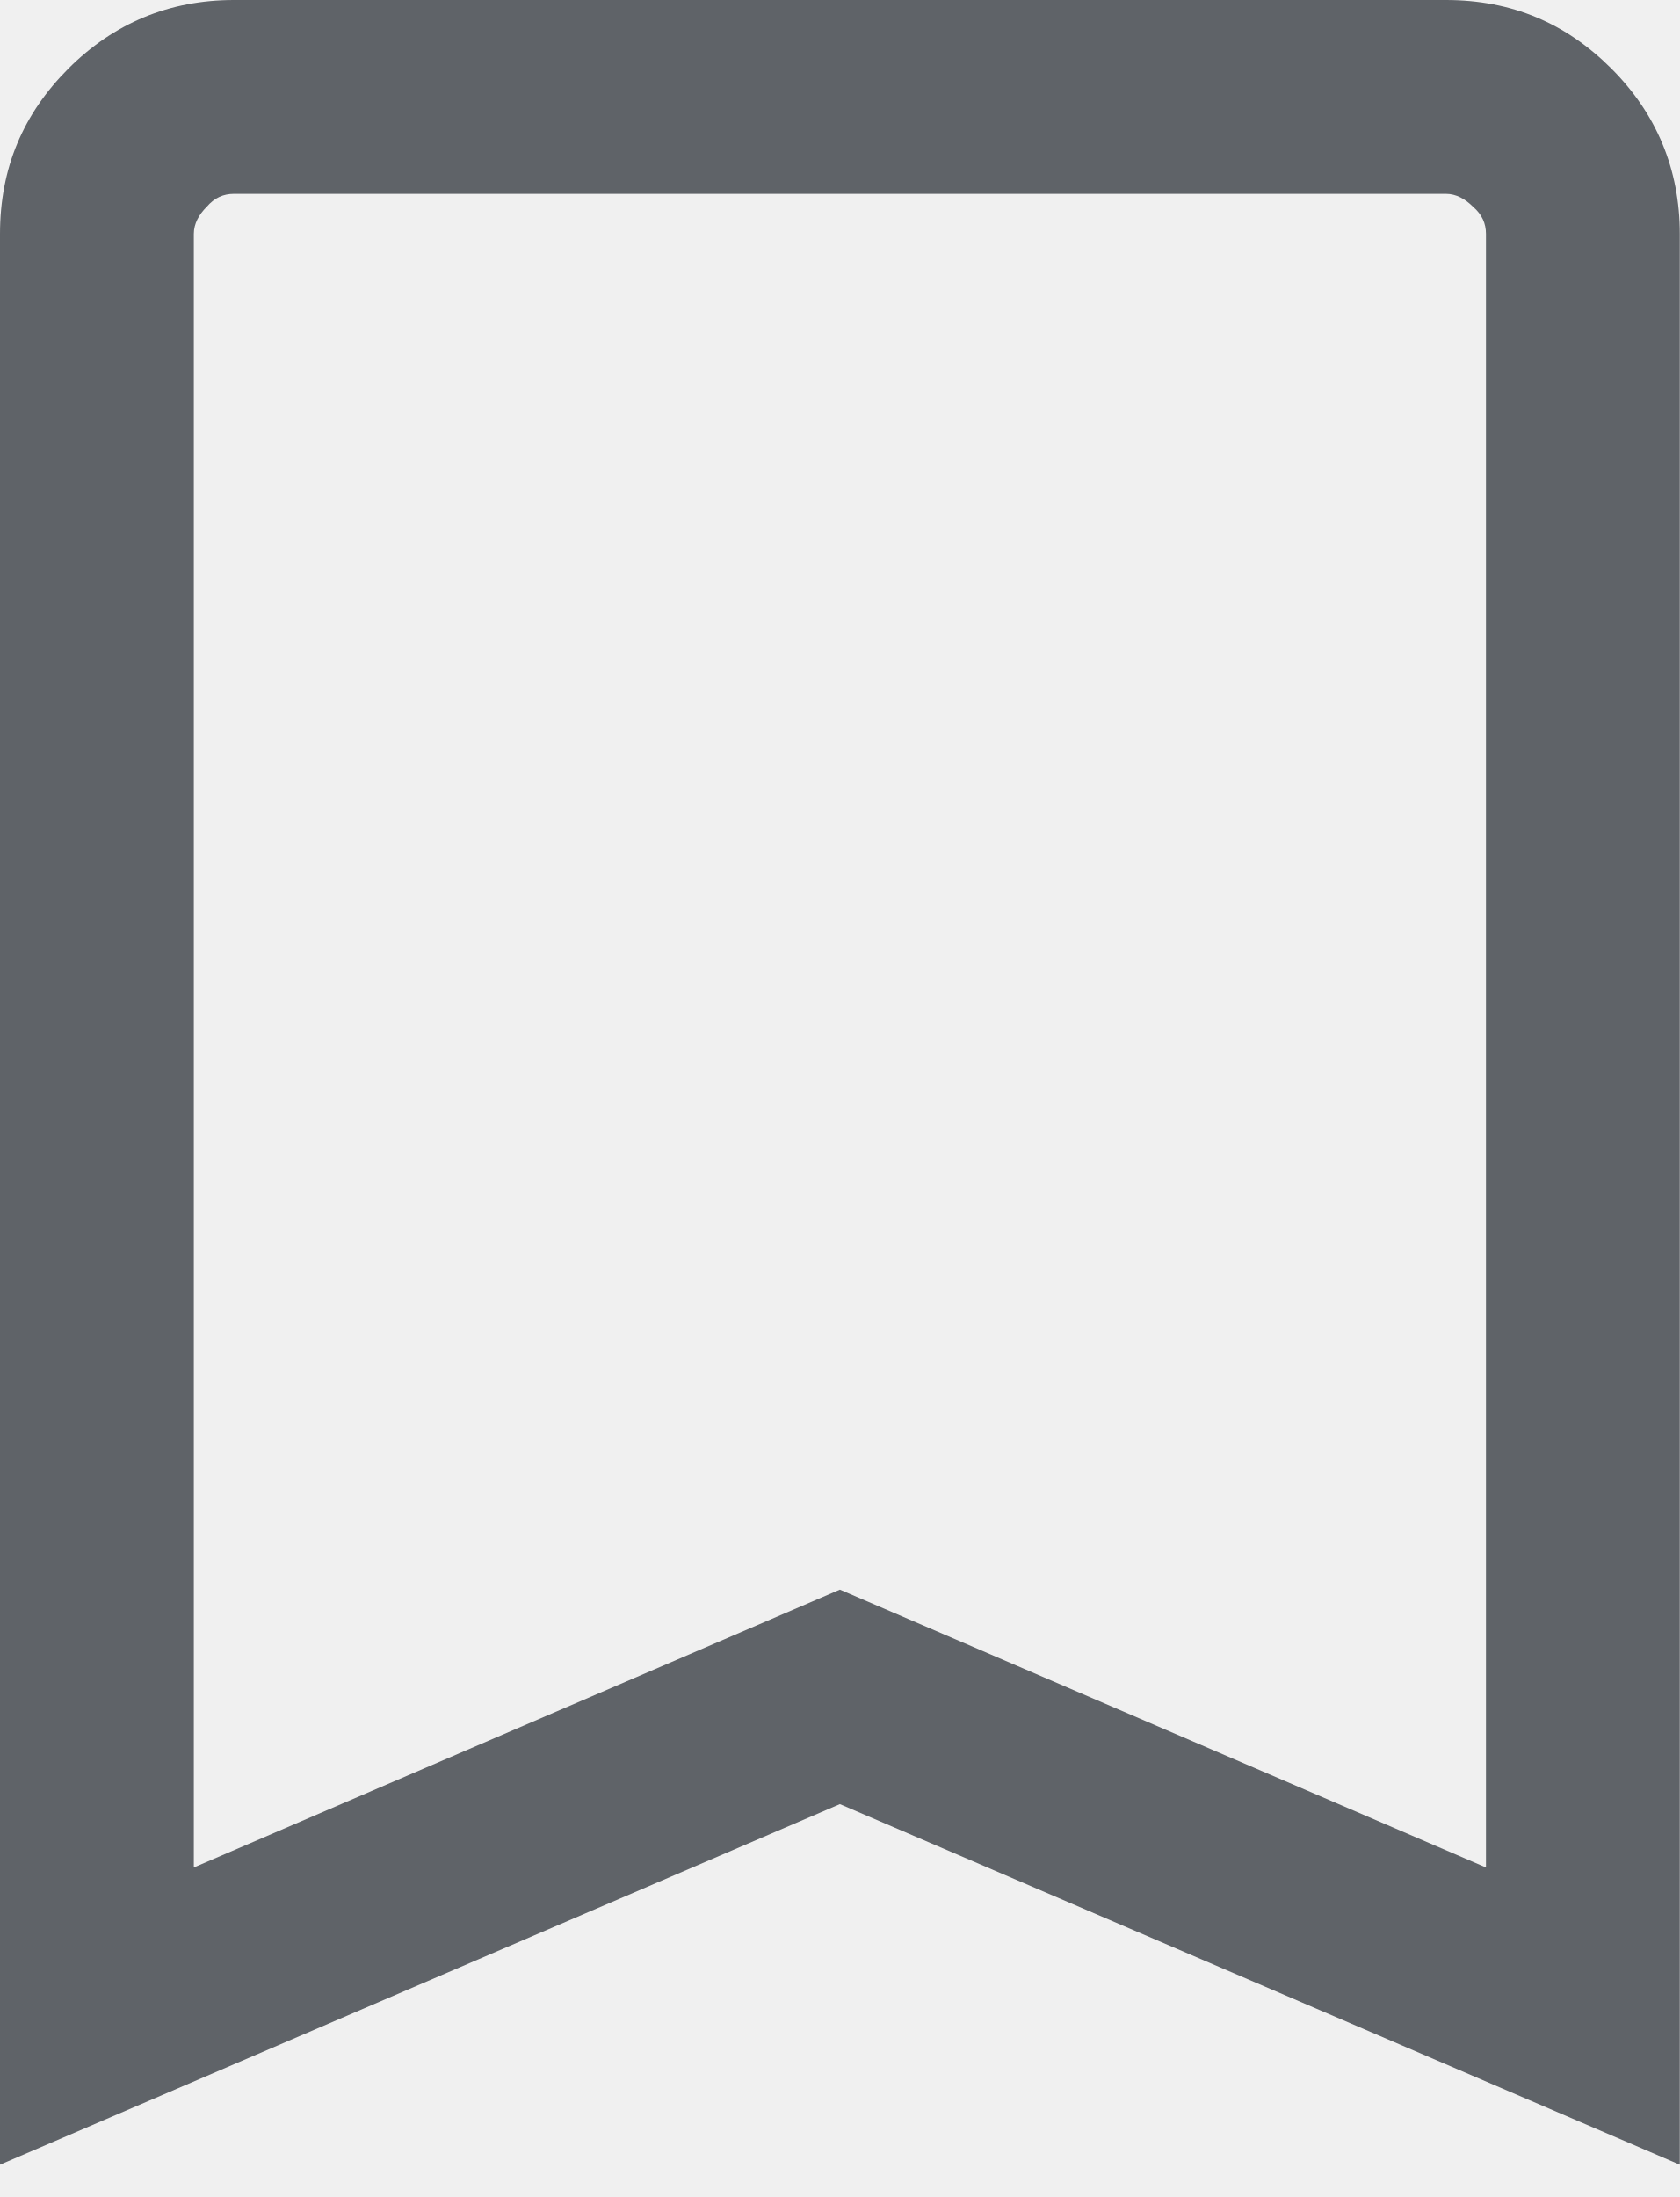
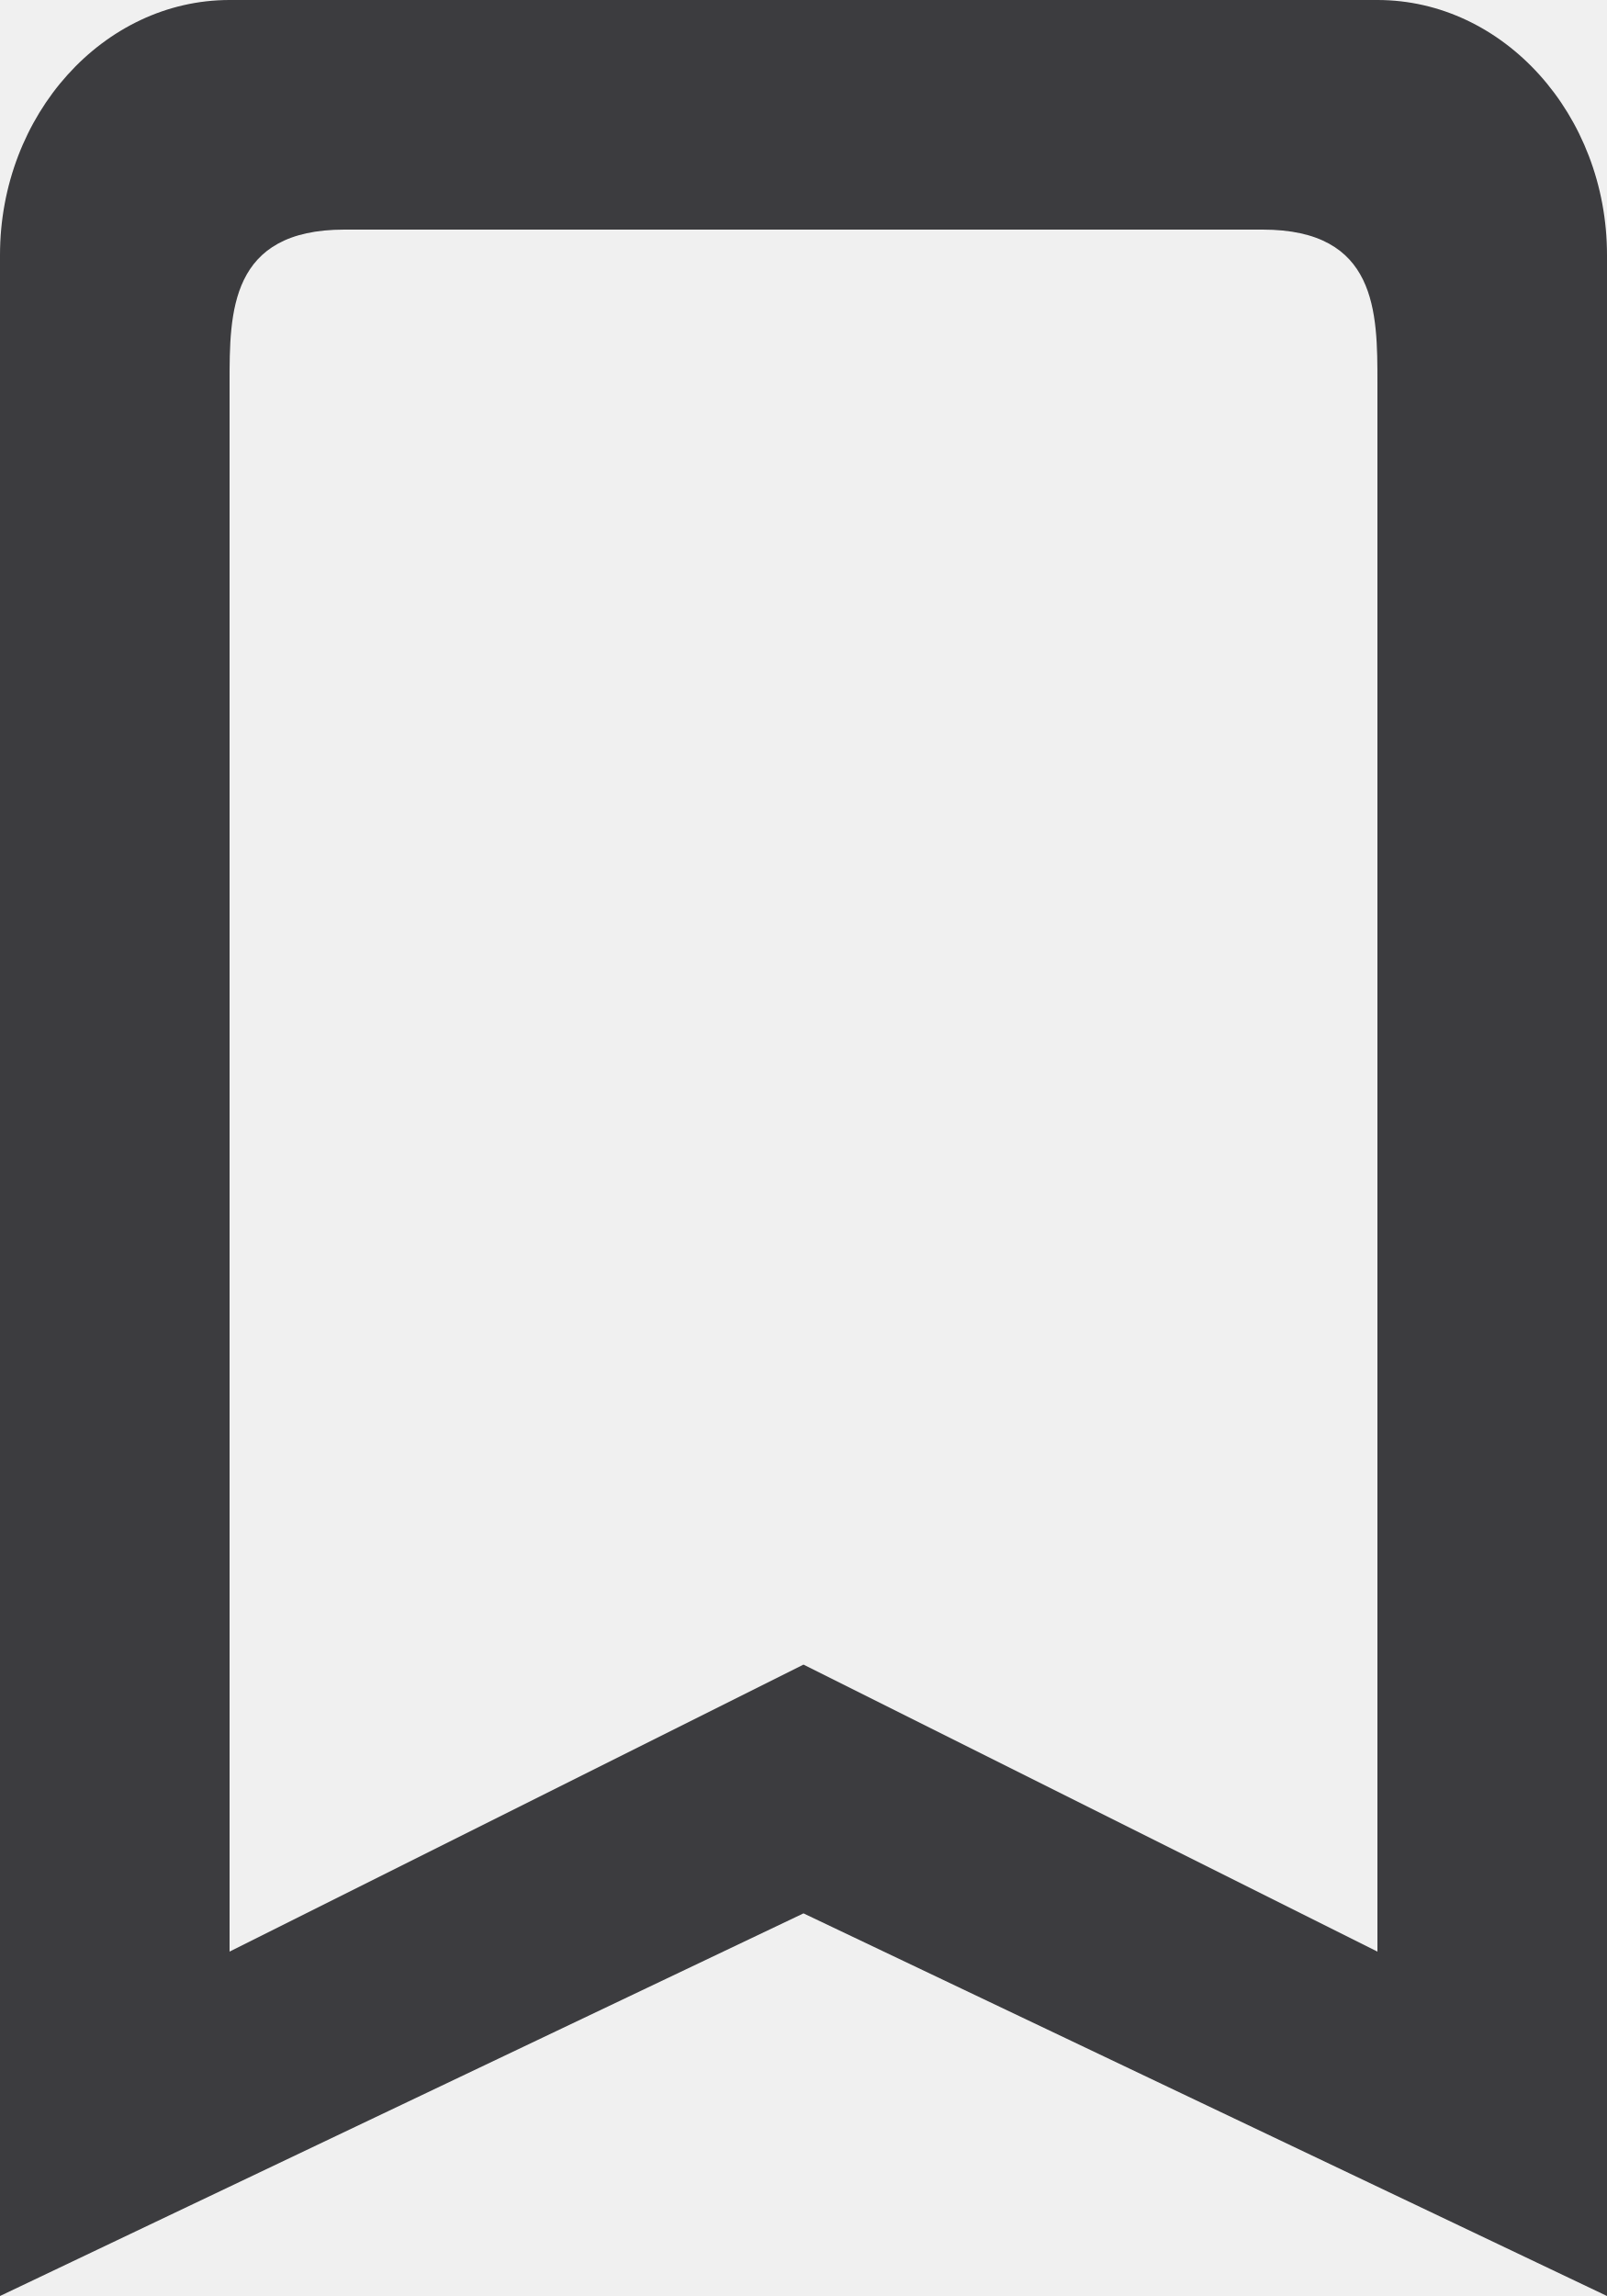
- <svg xmlns="http://www.w3.org/2000/svg" width="13" height="17" viewBox="0 0 13 17" fill="none">
-   <g clip-path="url(#clip0_288_415)">
-     <path d="M0 16.75V1.81C0 1.3 0.18 0.88 0.53 0.53C0.88 0.18 1.31 0 1.81 0H11.19C11.7 0 12.12 0.18 12.47 0.53C12.82 0.88 13 1.31 13 1.81V16.75L6.5 13.96L0 16.75ZM1.5 14.45L6.5 12.3L11.5 14.45V1.81C11.5 1.73 11.47 1.66 11.4 1.6C11.34 1.54 11.27 1.5 11.19 1.5H1.81C1.73 1.5 1.66 1.53 1.6 1.6C1.54 1.66 1.5 1.73 1.5 1.81V14.45Z" fill="#5F6368" />
-   </g>
-   <defs>
-     <clipPath id="clip0_288_415">
-       <rect width="13" height="16.75" fill="white" />
-     </clipPath>
-   </defs>
+ <svg xmlns="http://www.w3.org/2000/svg" width="14" height="20" viewBox="0 0 14 20" fill="none">
+   <path d="M12 0H2C0.9 0 0 1 0 2.222V20L7 16.667L14 20V2.222C14 1 13.1 0 12 0ZM12 17L7 14.5L2 17L2 3.333C2 2.722 2 2 3 2H11C12 2 12 2.722 12 3.333L12 17Z" fill="#3C3C3F" />
</svg>
